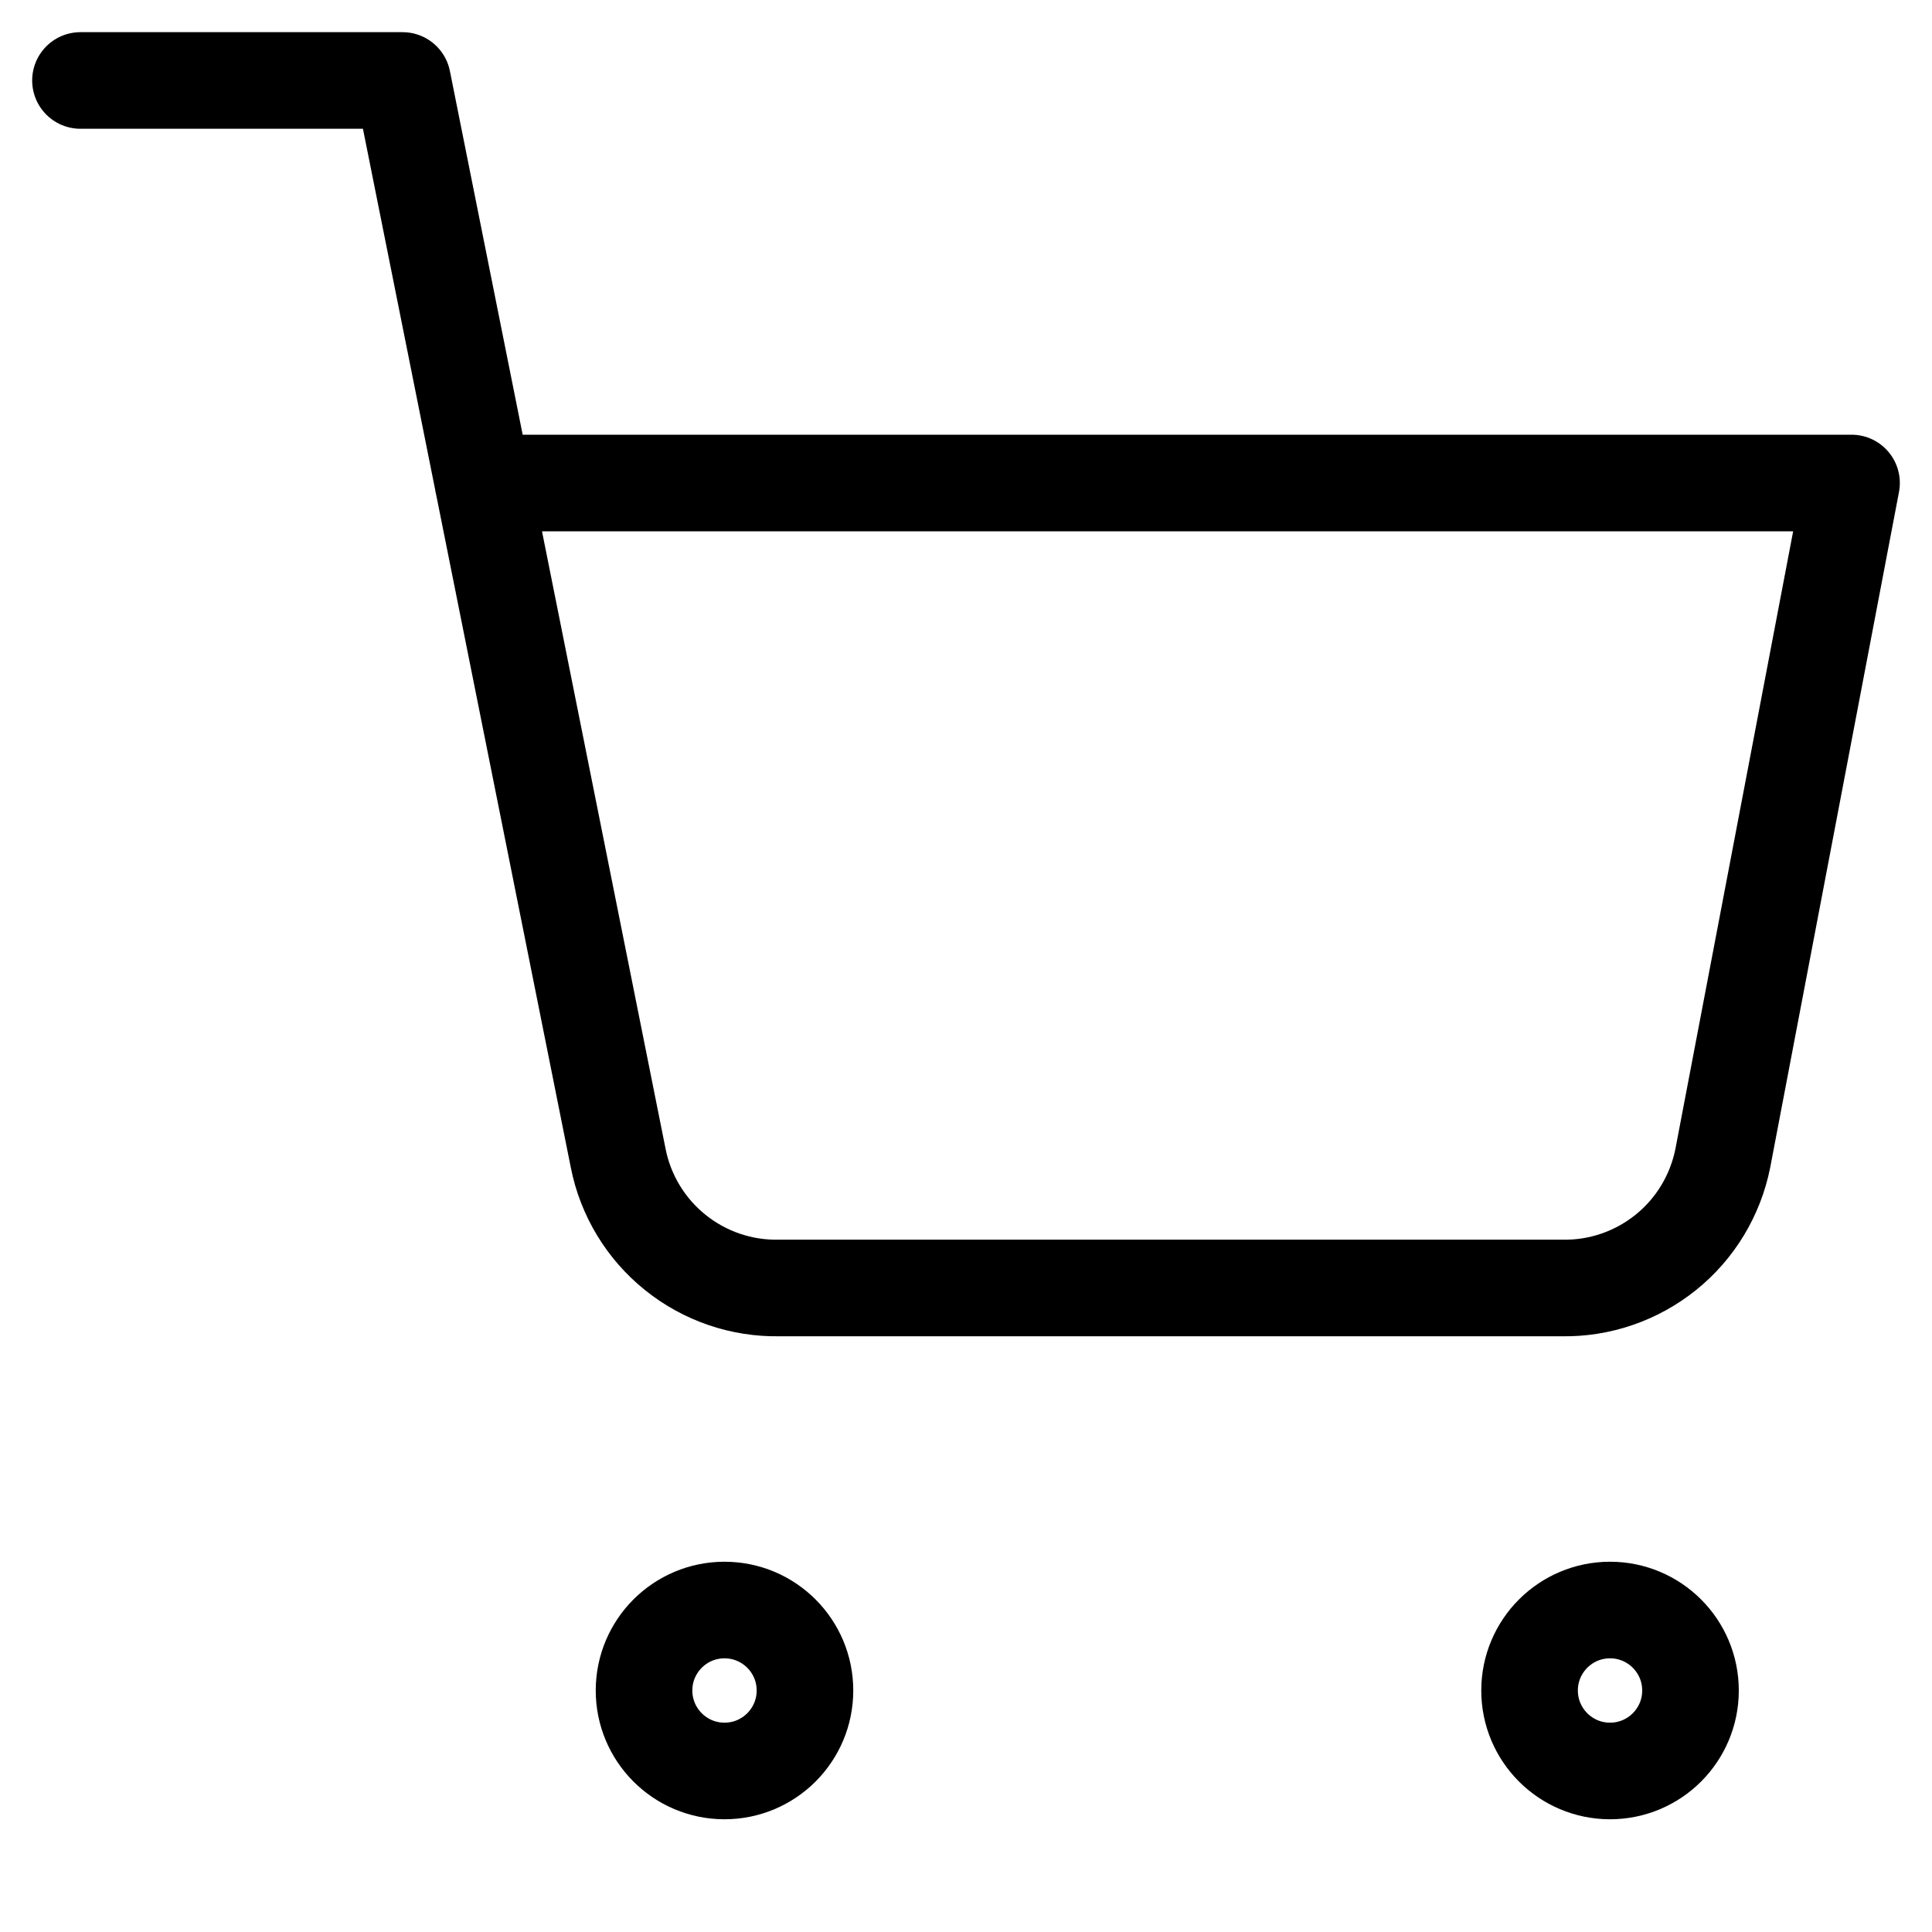
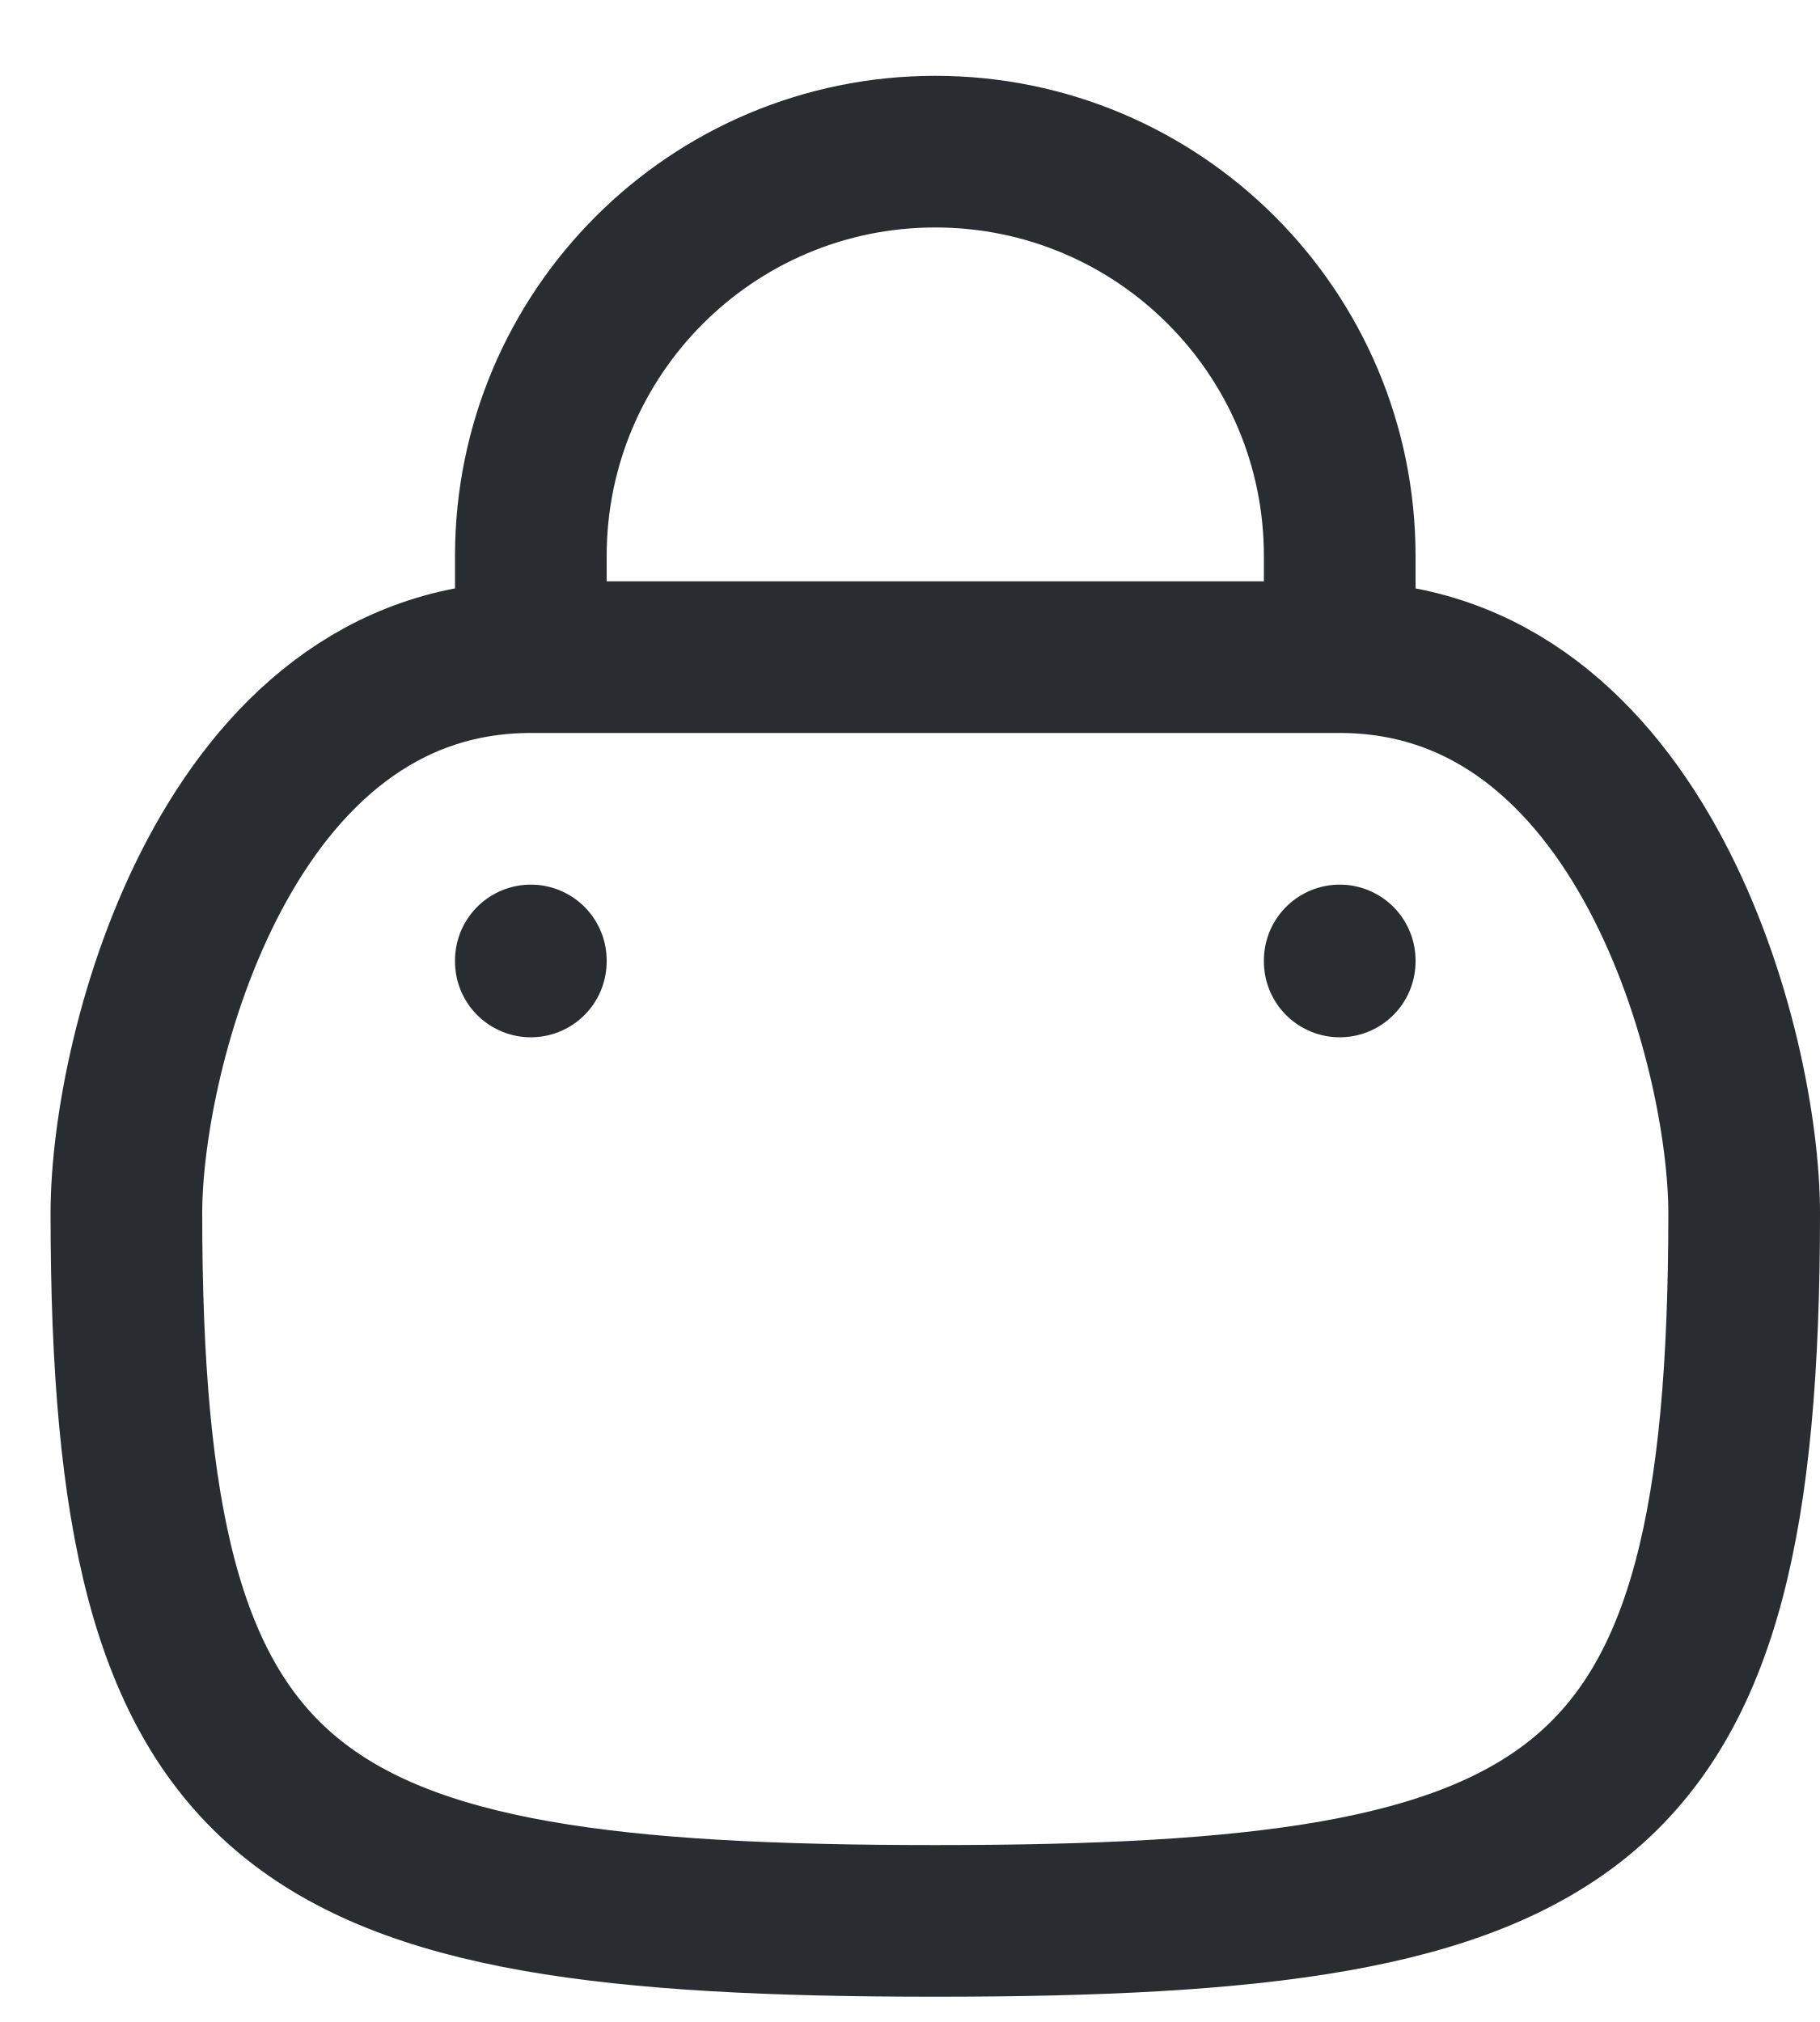
- <svg xmlns="http://www.w3.org/2000/svg" width="20" height="20" viewBox="0 0 20 20" fill="none">
-   <path d="M7.5 18.333C7.96 18.333 8.333 17.96 8.333 17.5C8.333 17.04 7.96 16.667 7.5 16.667C7.04 16.667 6.667 17.04 6.667 17.5C6.667 17.96 7.04 18.333 7.5 18.333Z" stroke="black" stroke-linecap="round" stroke-linejoin="round" />
-   <path d="M16.667 18.333C17.127 18.333 17.5 17.96 17.5 17.5C17.5 17.04 17.127 16.667 16.667 16.667C16.207 16.667 15.834 17.04 15.834 17.5C15.834 17.96 16.207 18.333 16.667 18.333Z" stroke="black" stroke-linecap="round" stroke-linejoin="round" />
-   <path d="M0.833 0.833H4.167L6.4 11.992C6.476 12.375 6.685 12.72 6.99 12.965C7.294 13.21 7.676 13.341 8.067 13.333H16.167C16.558 13.341 16.939 13.21 17.244 12.965C17.549 12.72 17.757 12.375 17.834 11.992L19.167 5H5" stroke="black" stroke-linecap="round" stroke-linejoin="round" />
+ <svg xmlns="http://www.w3.org/2000/svg" width="18" height="20" viewBox="0 0 18 20" fill="none">
+   <path d="M5.25 9.5V9.51M13.25 9.5V9.51M5.25 6.5H13.25M5.25 6.5C2.25 6.5 1.25 10.39 1.25 12C1.25 18.026 2.853 19 9.25 19C15.647 19 17.25 18.026 17.25 12C17.25 10.39 16.25 6.5 13.25 6.5M5.25 6.5V5.5C5.25 3.291 7.041 1.5 9.25 1.5C11.459 1.5 13.25 3.291 13.25 5.5V6.5" stroke="#292D32" stroke-width="1.5" stroke-linecap="round" stroke-linejoin="round" />
</svg>
